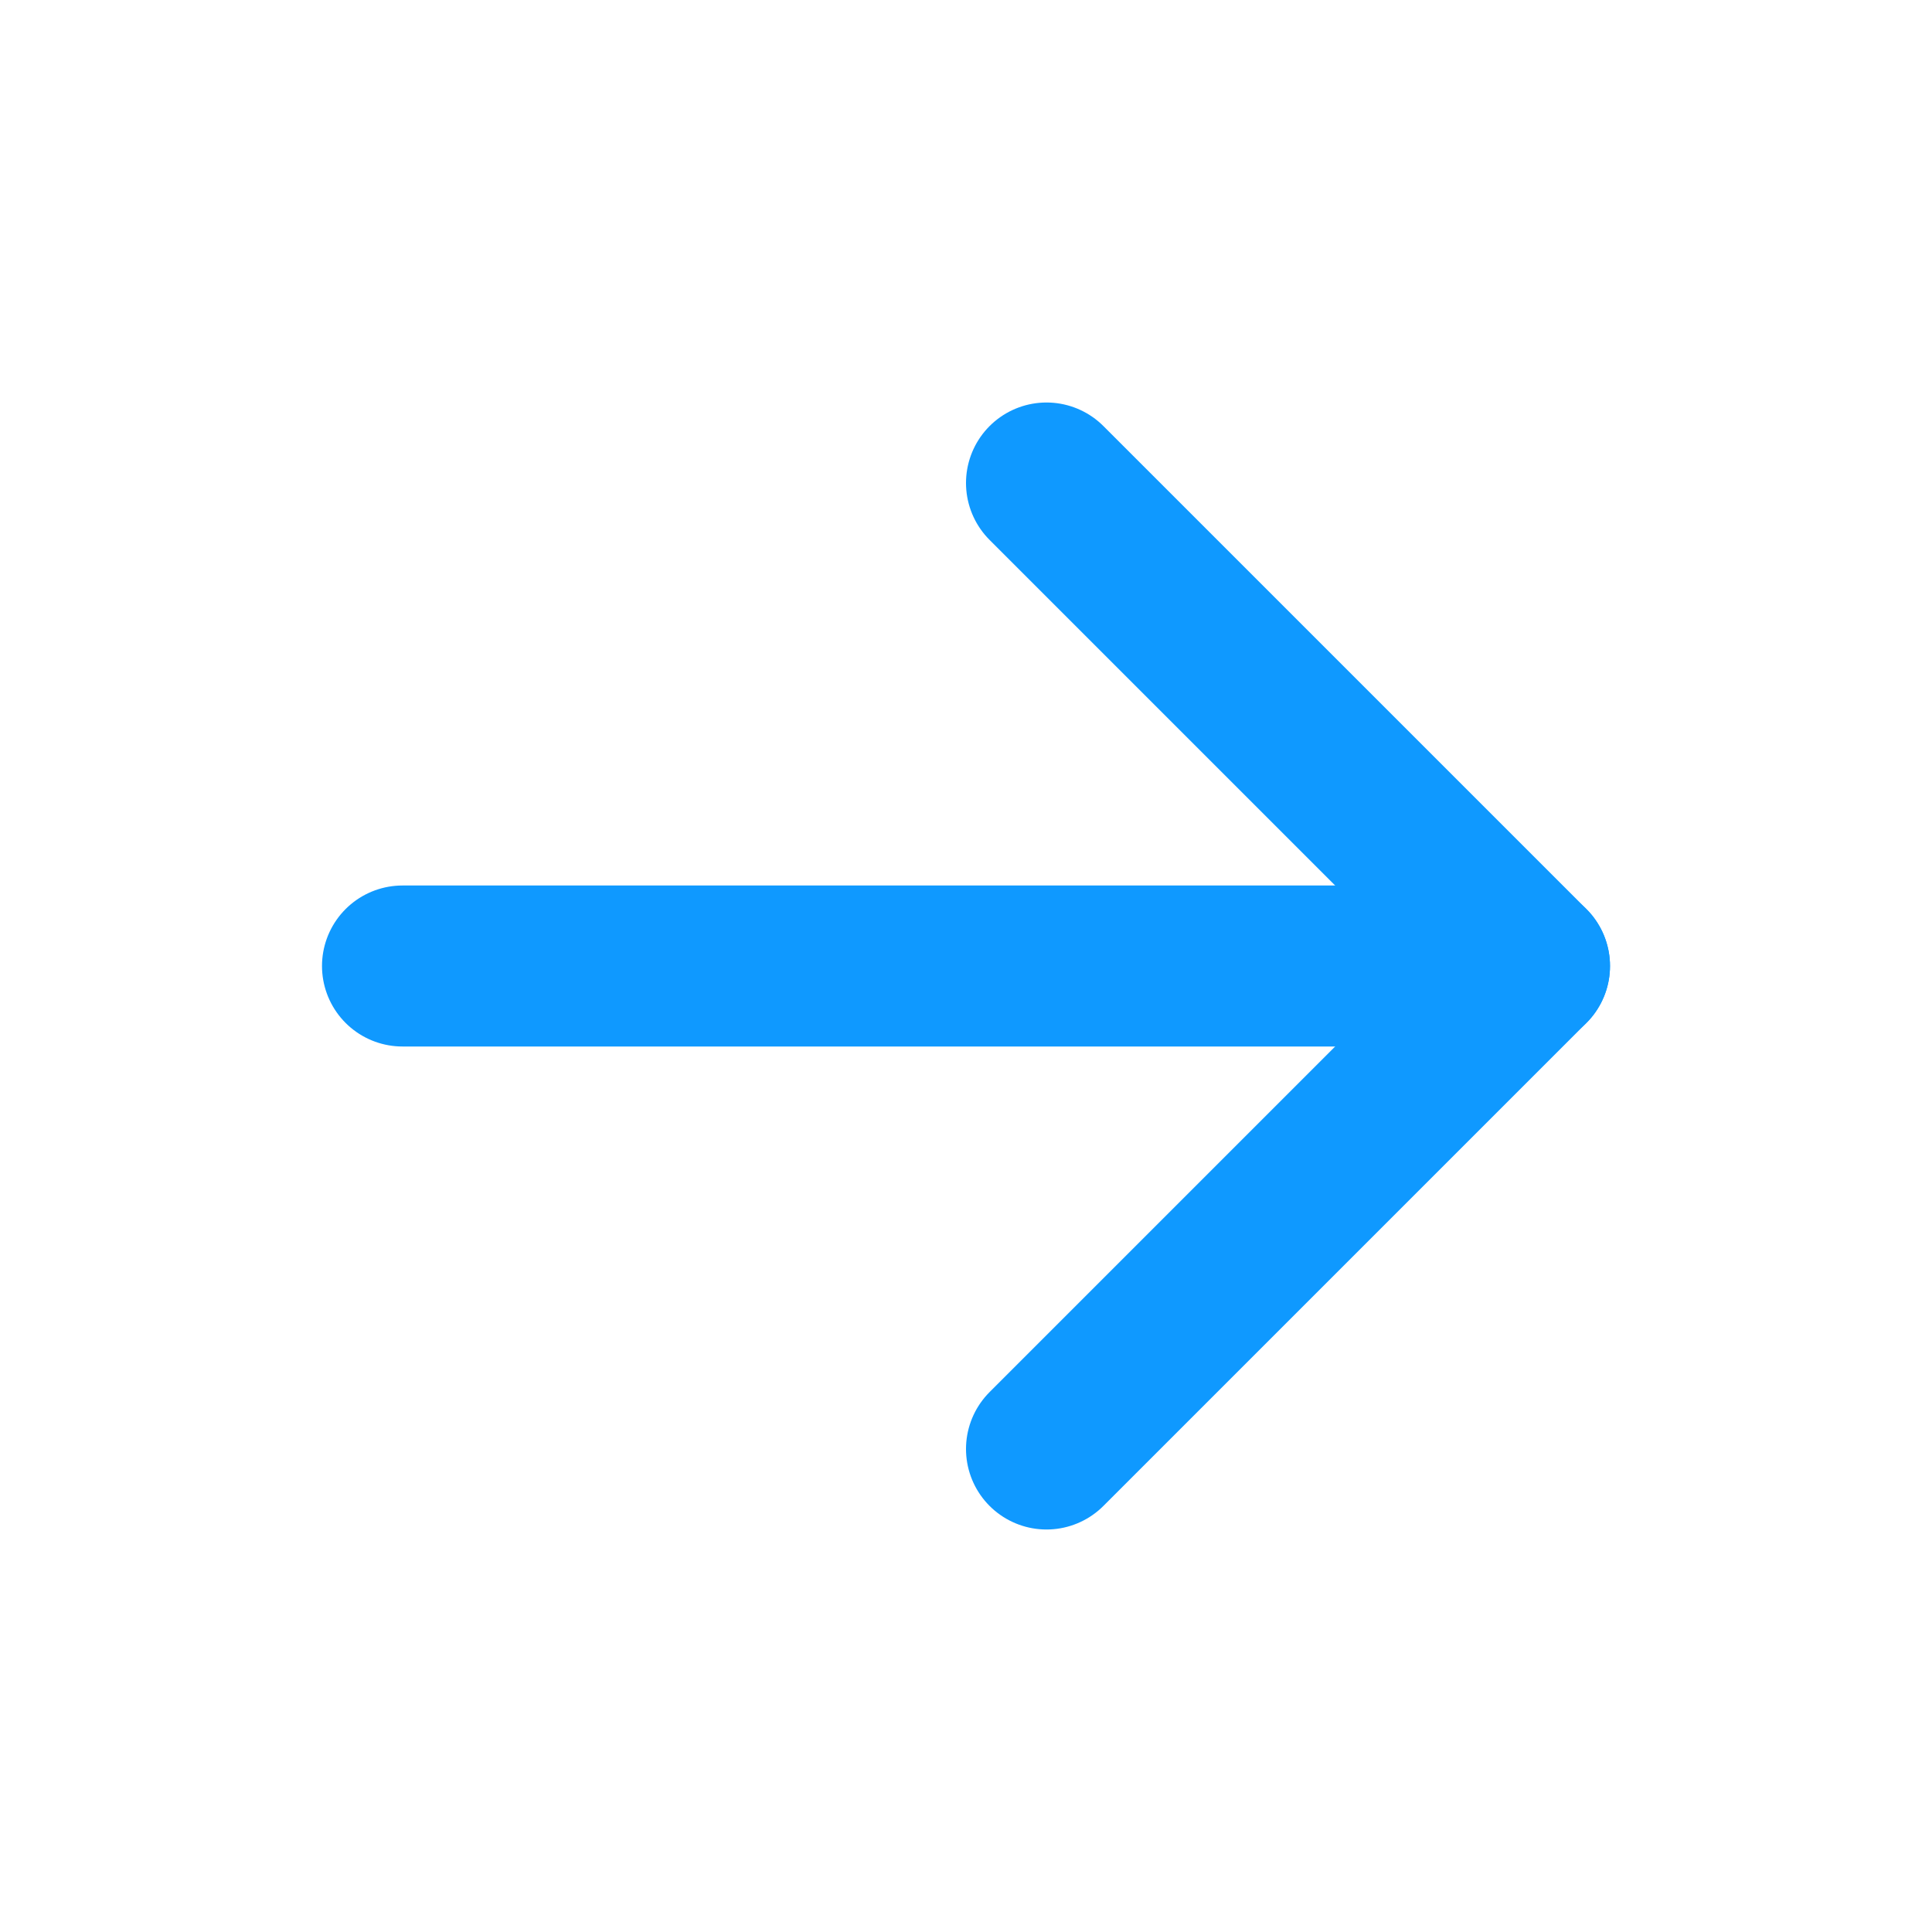
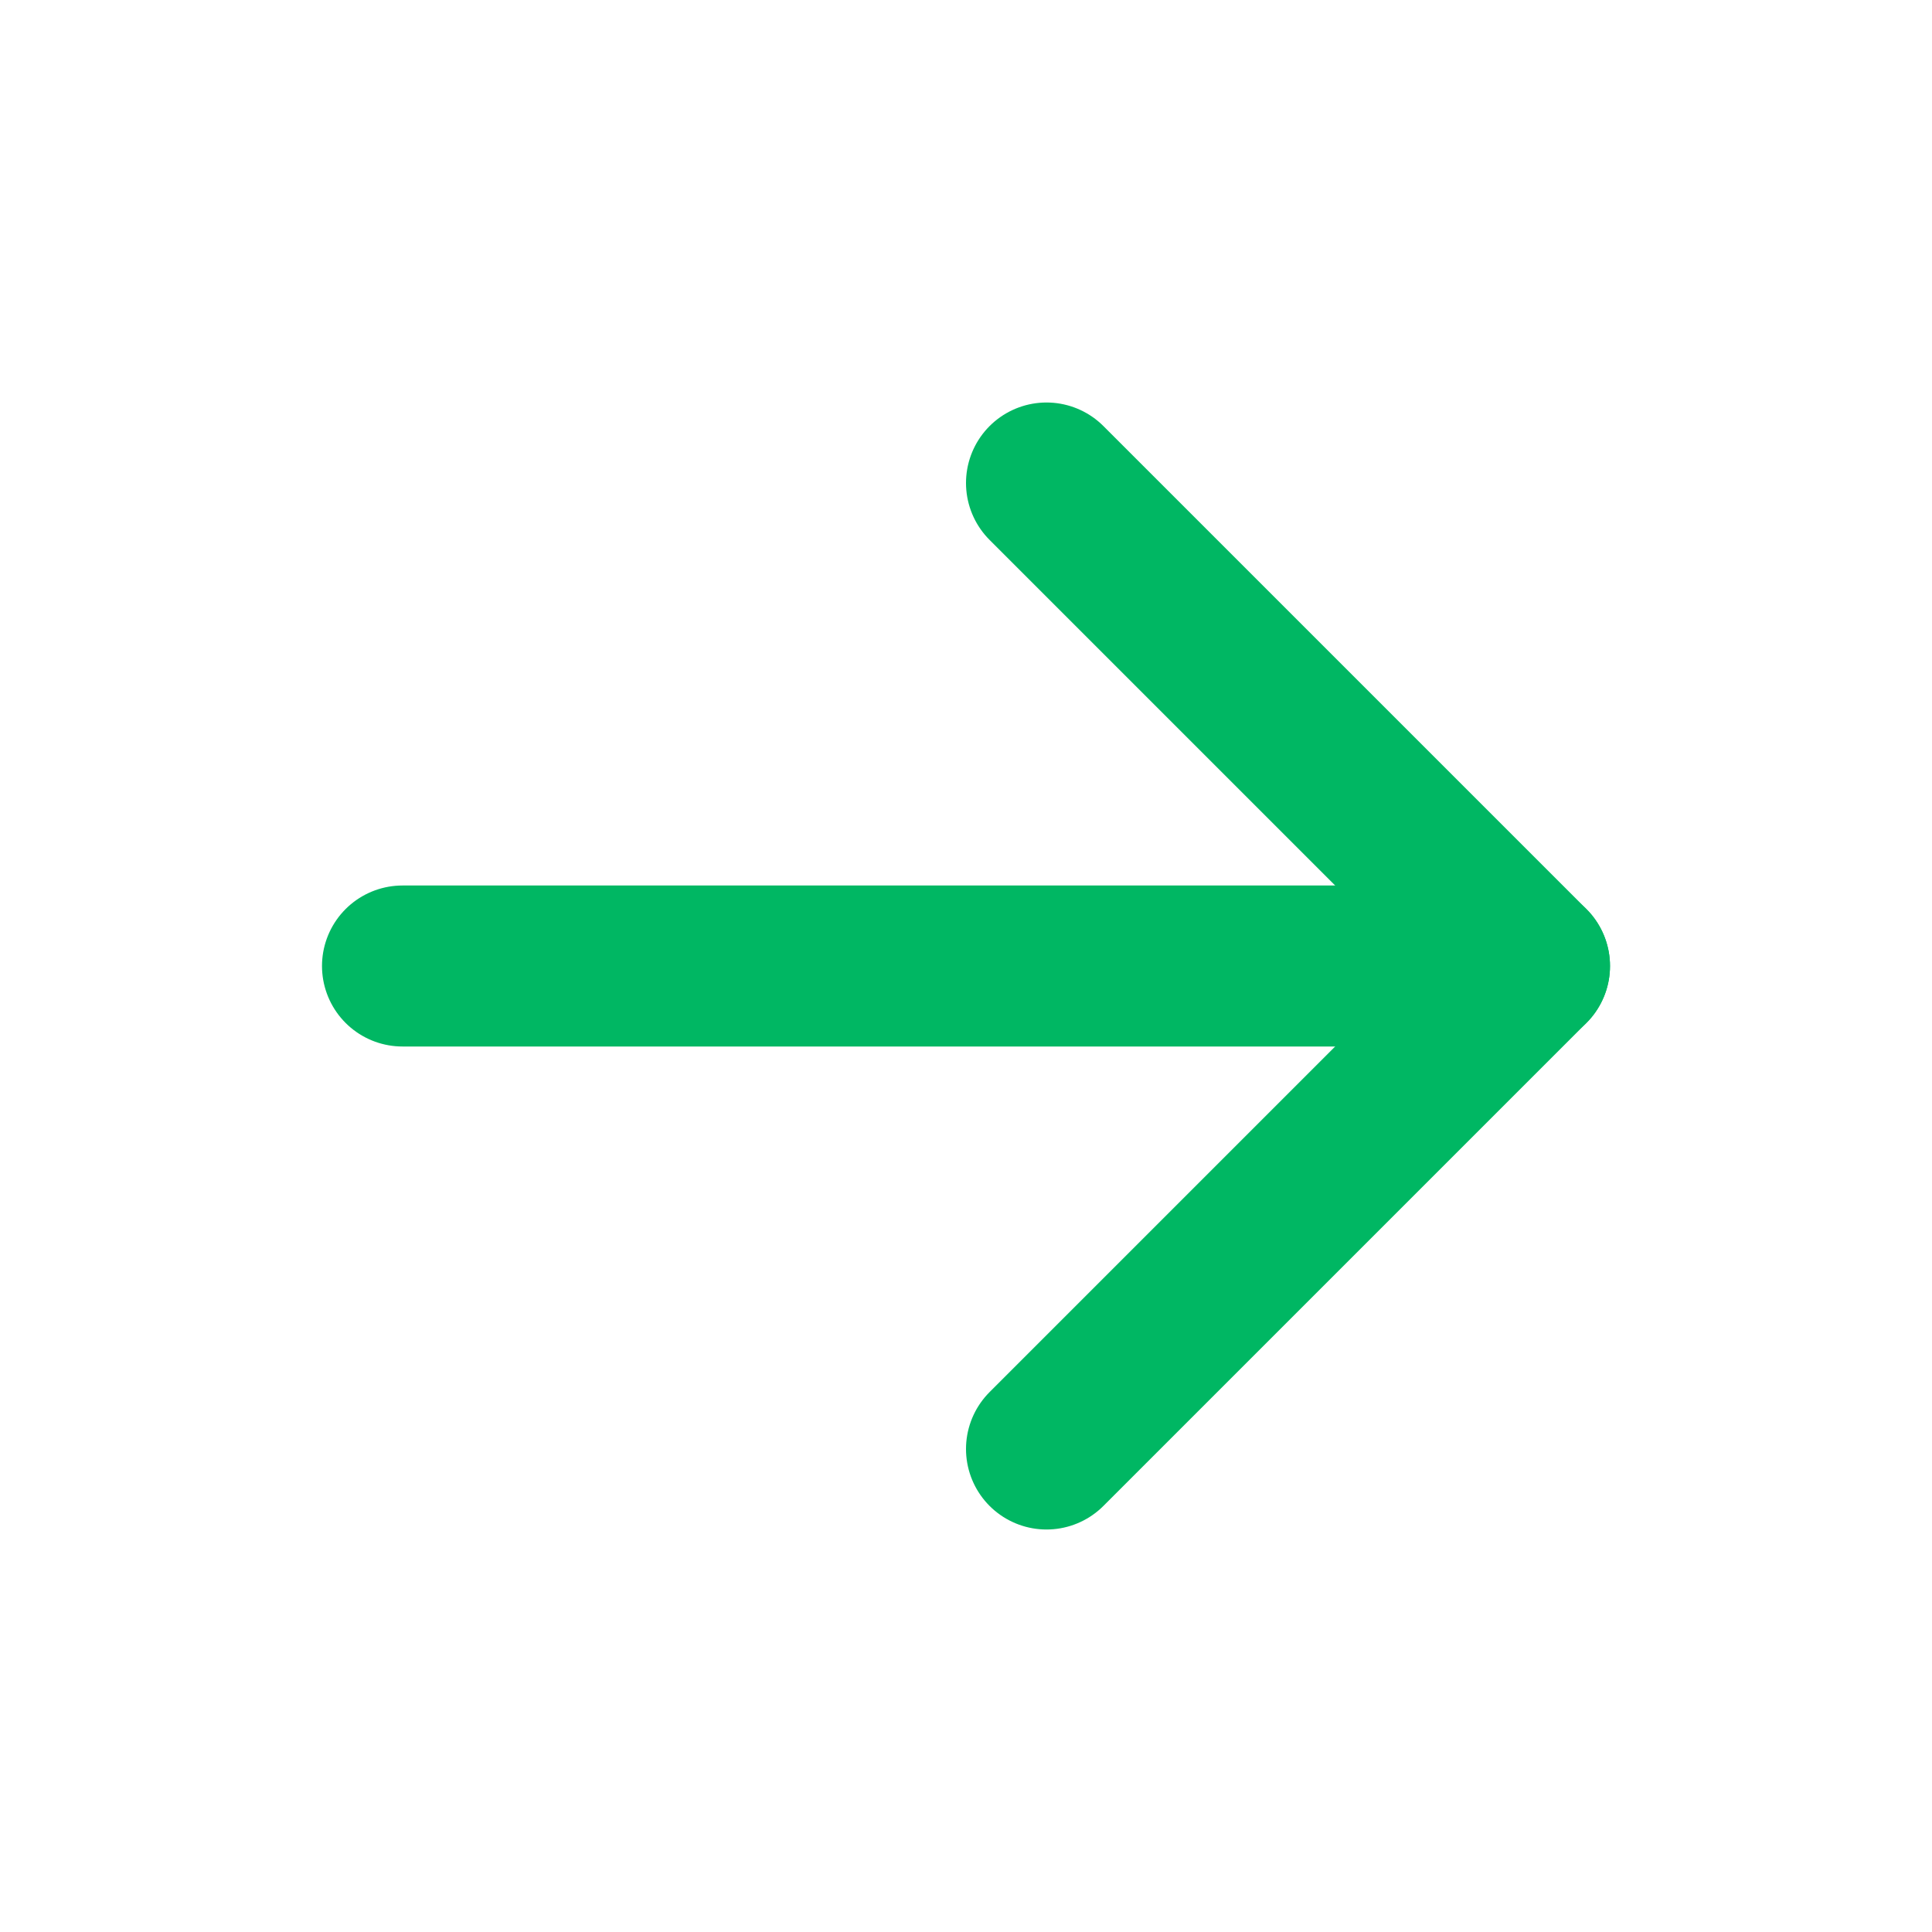
<svg xmlns="http://www.w3.org/2000/svg" version="1.1" id="Layer_1" x="0px" y="0px" viewBox="0 0 48 48" style="enable-background:new 0 0 48 48;" xml:space="preserve">
  <style type="text/css">
- 	.st0{fill:none;stroke:#0F99FF;stroke-width:4;stroke-linecap:round;stroke-linejoin:round;}
+ 	.st0{fill:none;stroke:#00B763;stroke-width:4;stroke-linecap:round;stroke-linejoin:round;}
</style>
  <path class="st0" d="M38,24H10" />
  <path class="st0" d="M26,12l12,12L26,36" />
</svg>
